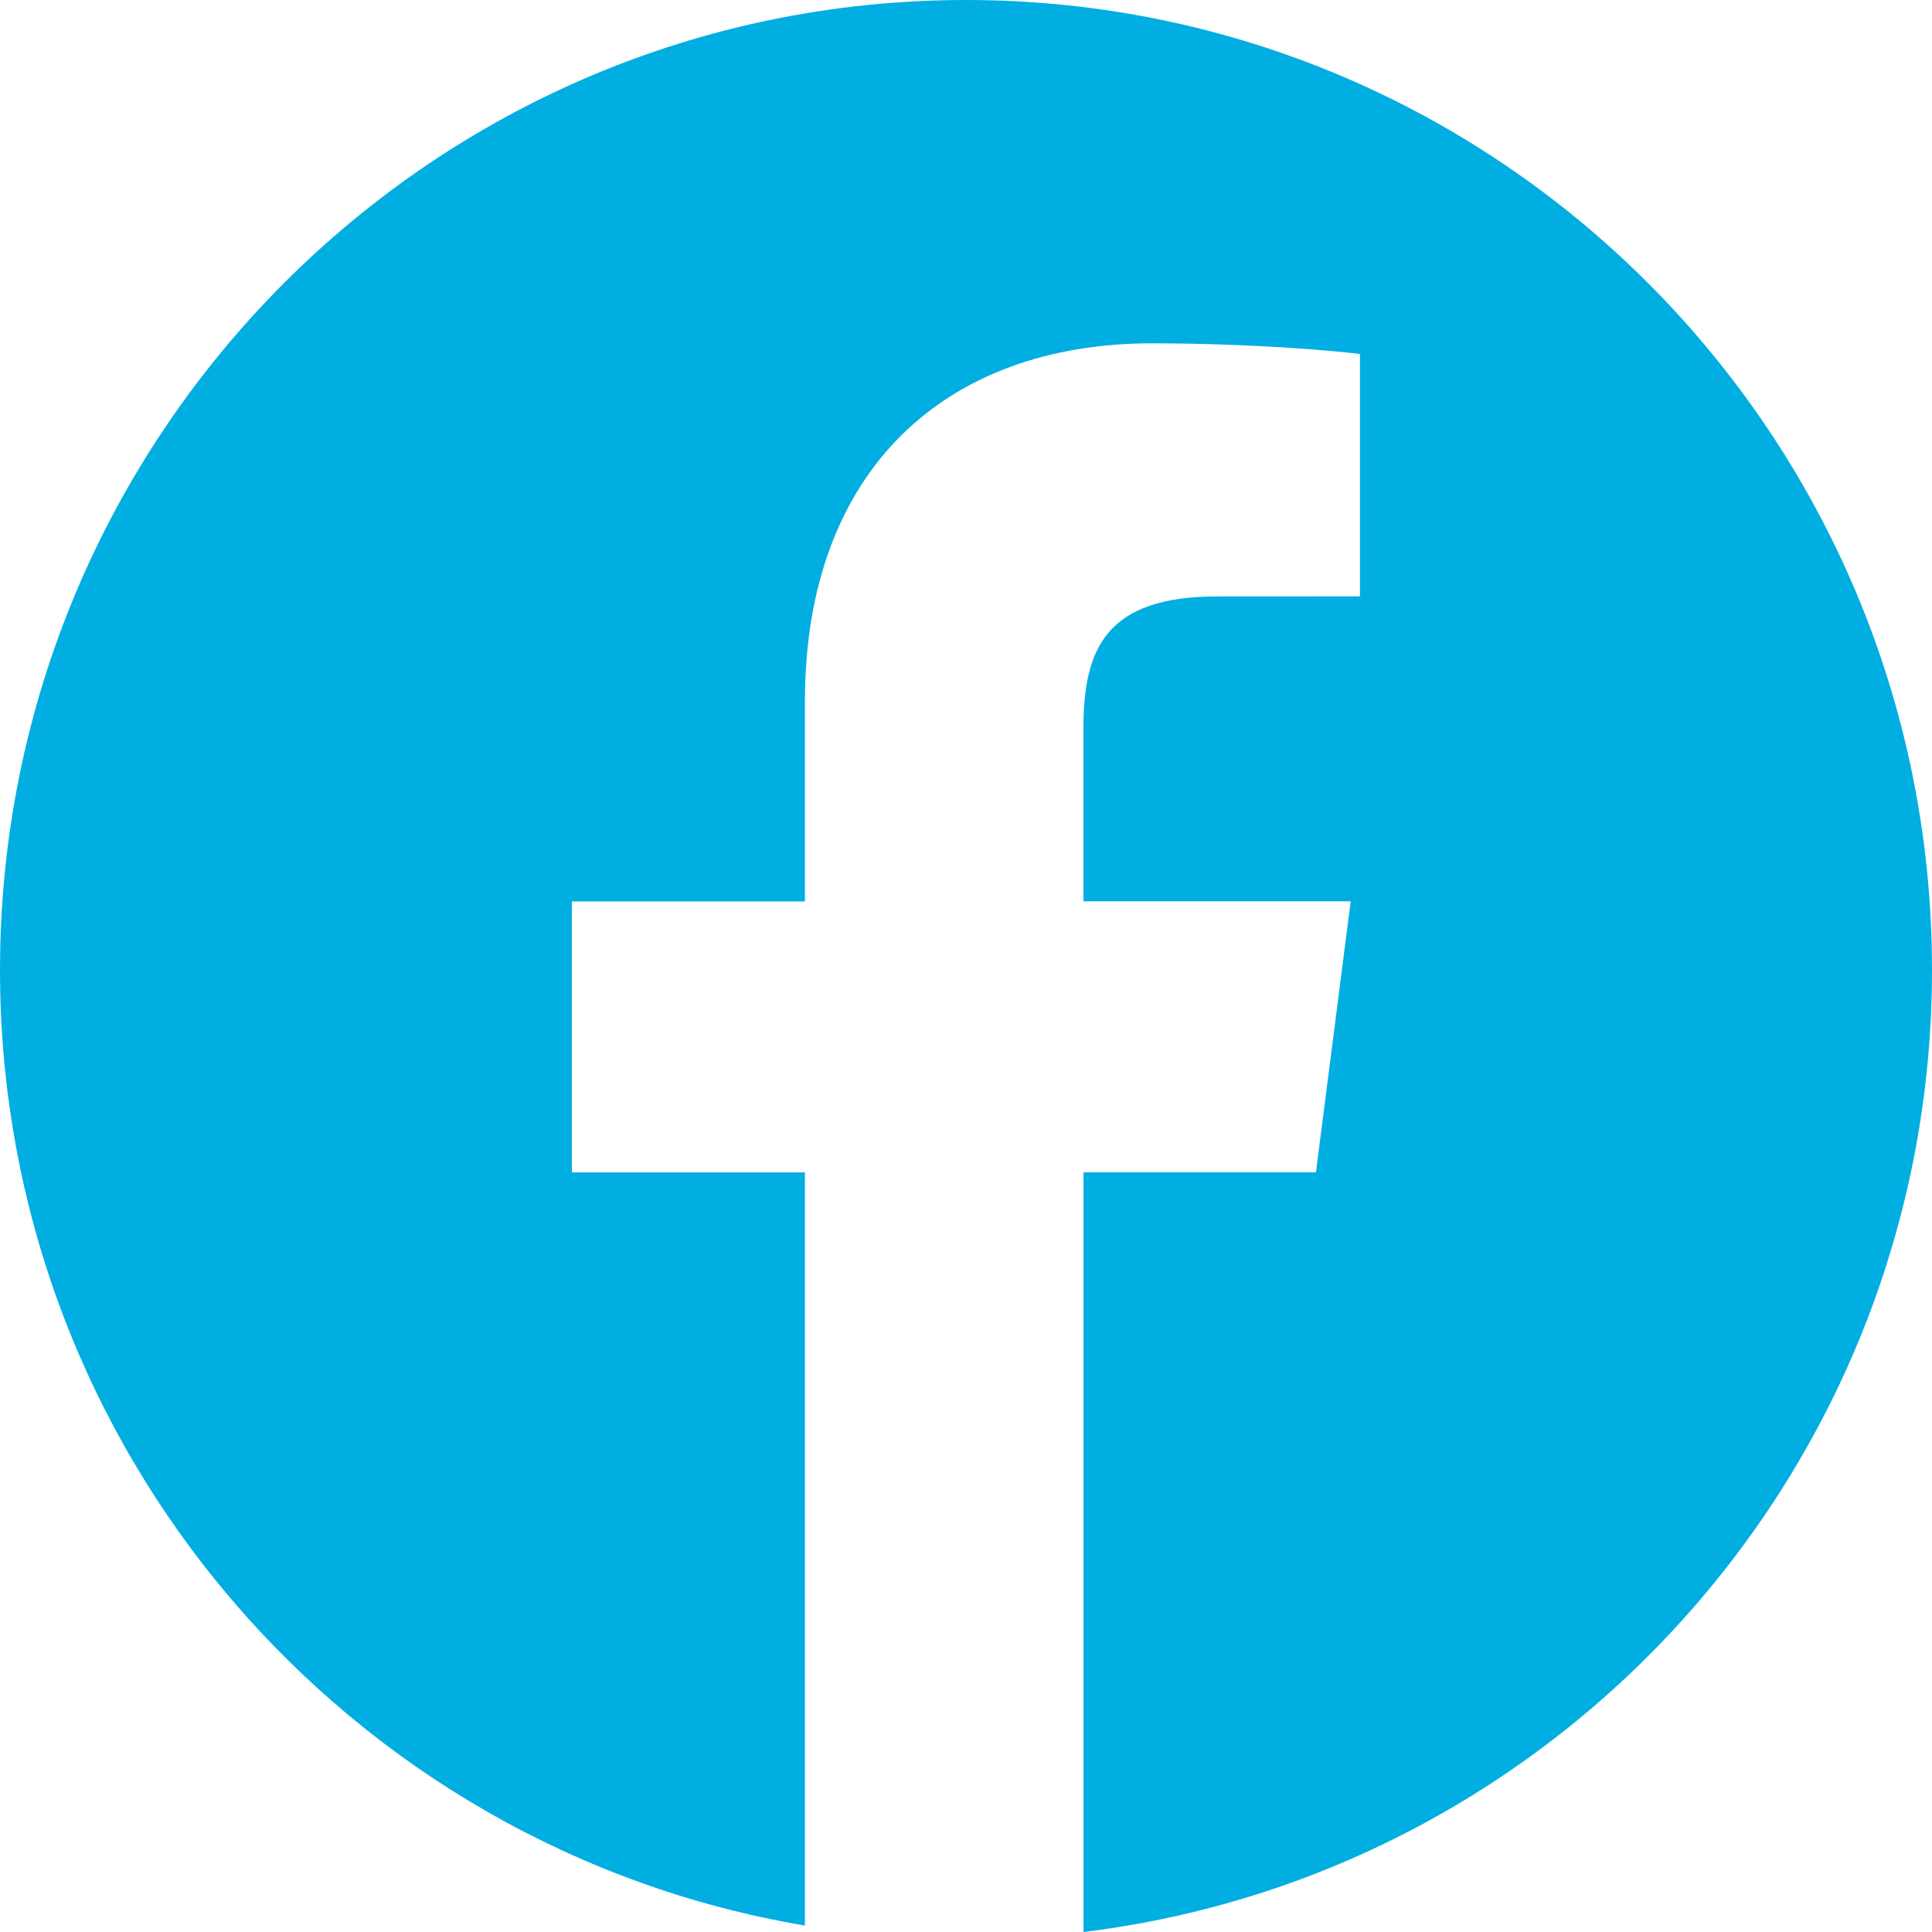
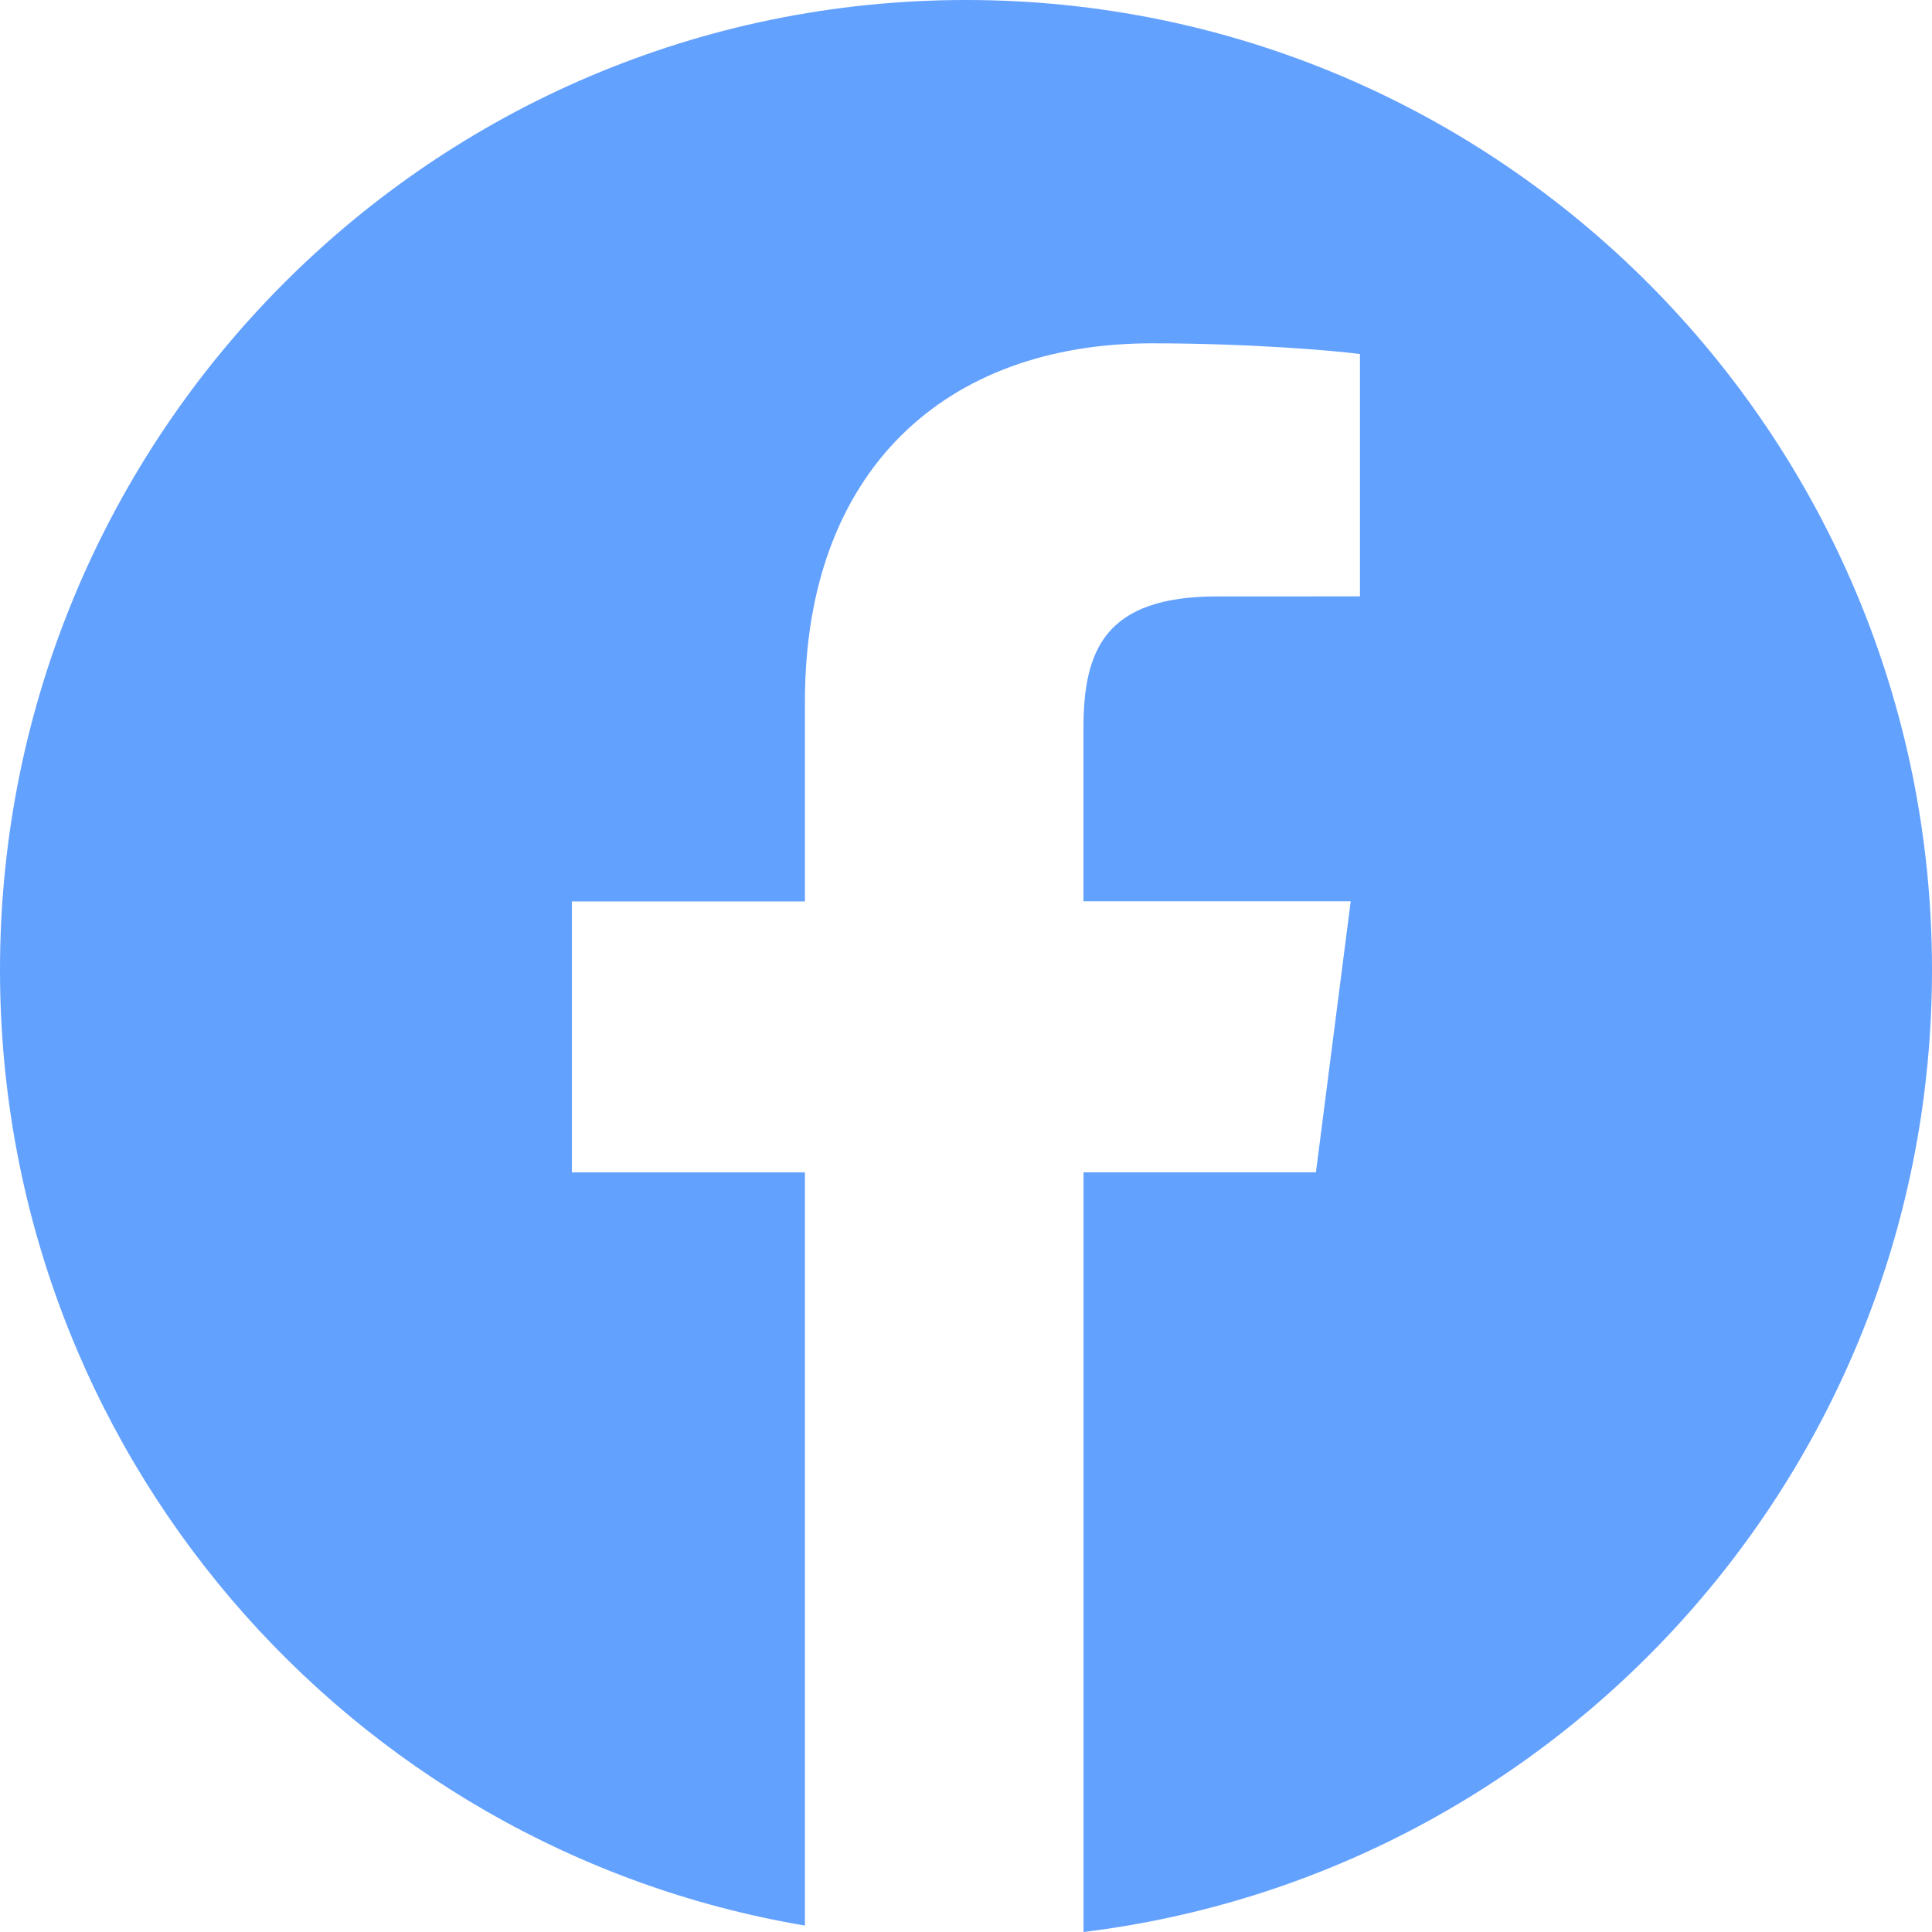
<svg xmlns="http://www.w3.org/2000/svg" width="24" height="24" viewBox="0 0 24 24">
-   <path d="M12 0C5.373 0 0 5.395 0 12.05c0 5.97 4.326 10.912 9.999 11.87v-9.356H7.104v-3.366h2.895V8.715c0-2.88 1.752-4.45 4.31-4.45 1.226 0 2.28.092 2.585.133v3.01l-1.775.001c-1.391 0-1.66.664-1.66 1.638v2.149h3.32l-.432 3.367H13.46V24C19.397 23.274 24 18.205 24 12.047 24 5.395 18.627 0 12 0z" fill="#01AEE2" fill-rule="nonzero" />
+   <path d="M12 0C5.373 0 0 5.395 0 12.05c0 5.97 4.326 10.912 9.999 11.87v-9.356H7.104v-3.366h2.895V8.715c0-2.88 1.752-4.45 4.31-4.45 1.226 0 2.28.092 2.585.133v3.01l-1.775.001c-1.391 0-1.66.664-1.66 1.638v2.149h3.32l-.432 3.367H13.46V24C19.397 23.274 24 18.205 24 12.047 24 5.395 18.627 0 12 0z" fill="#63a1ff" fill-rule="nonzero" />
</svg>
